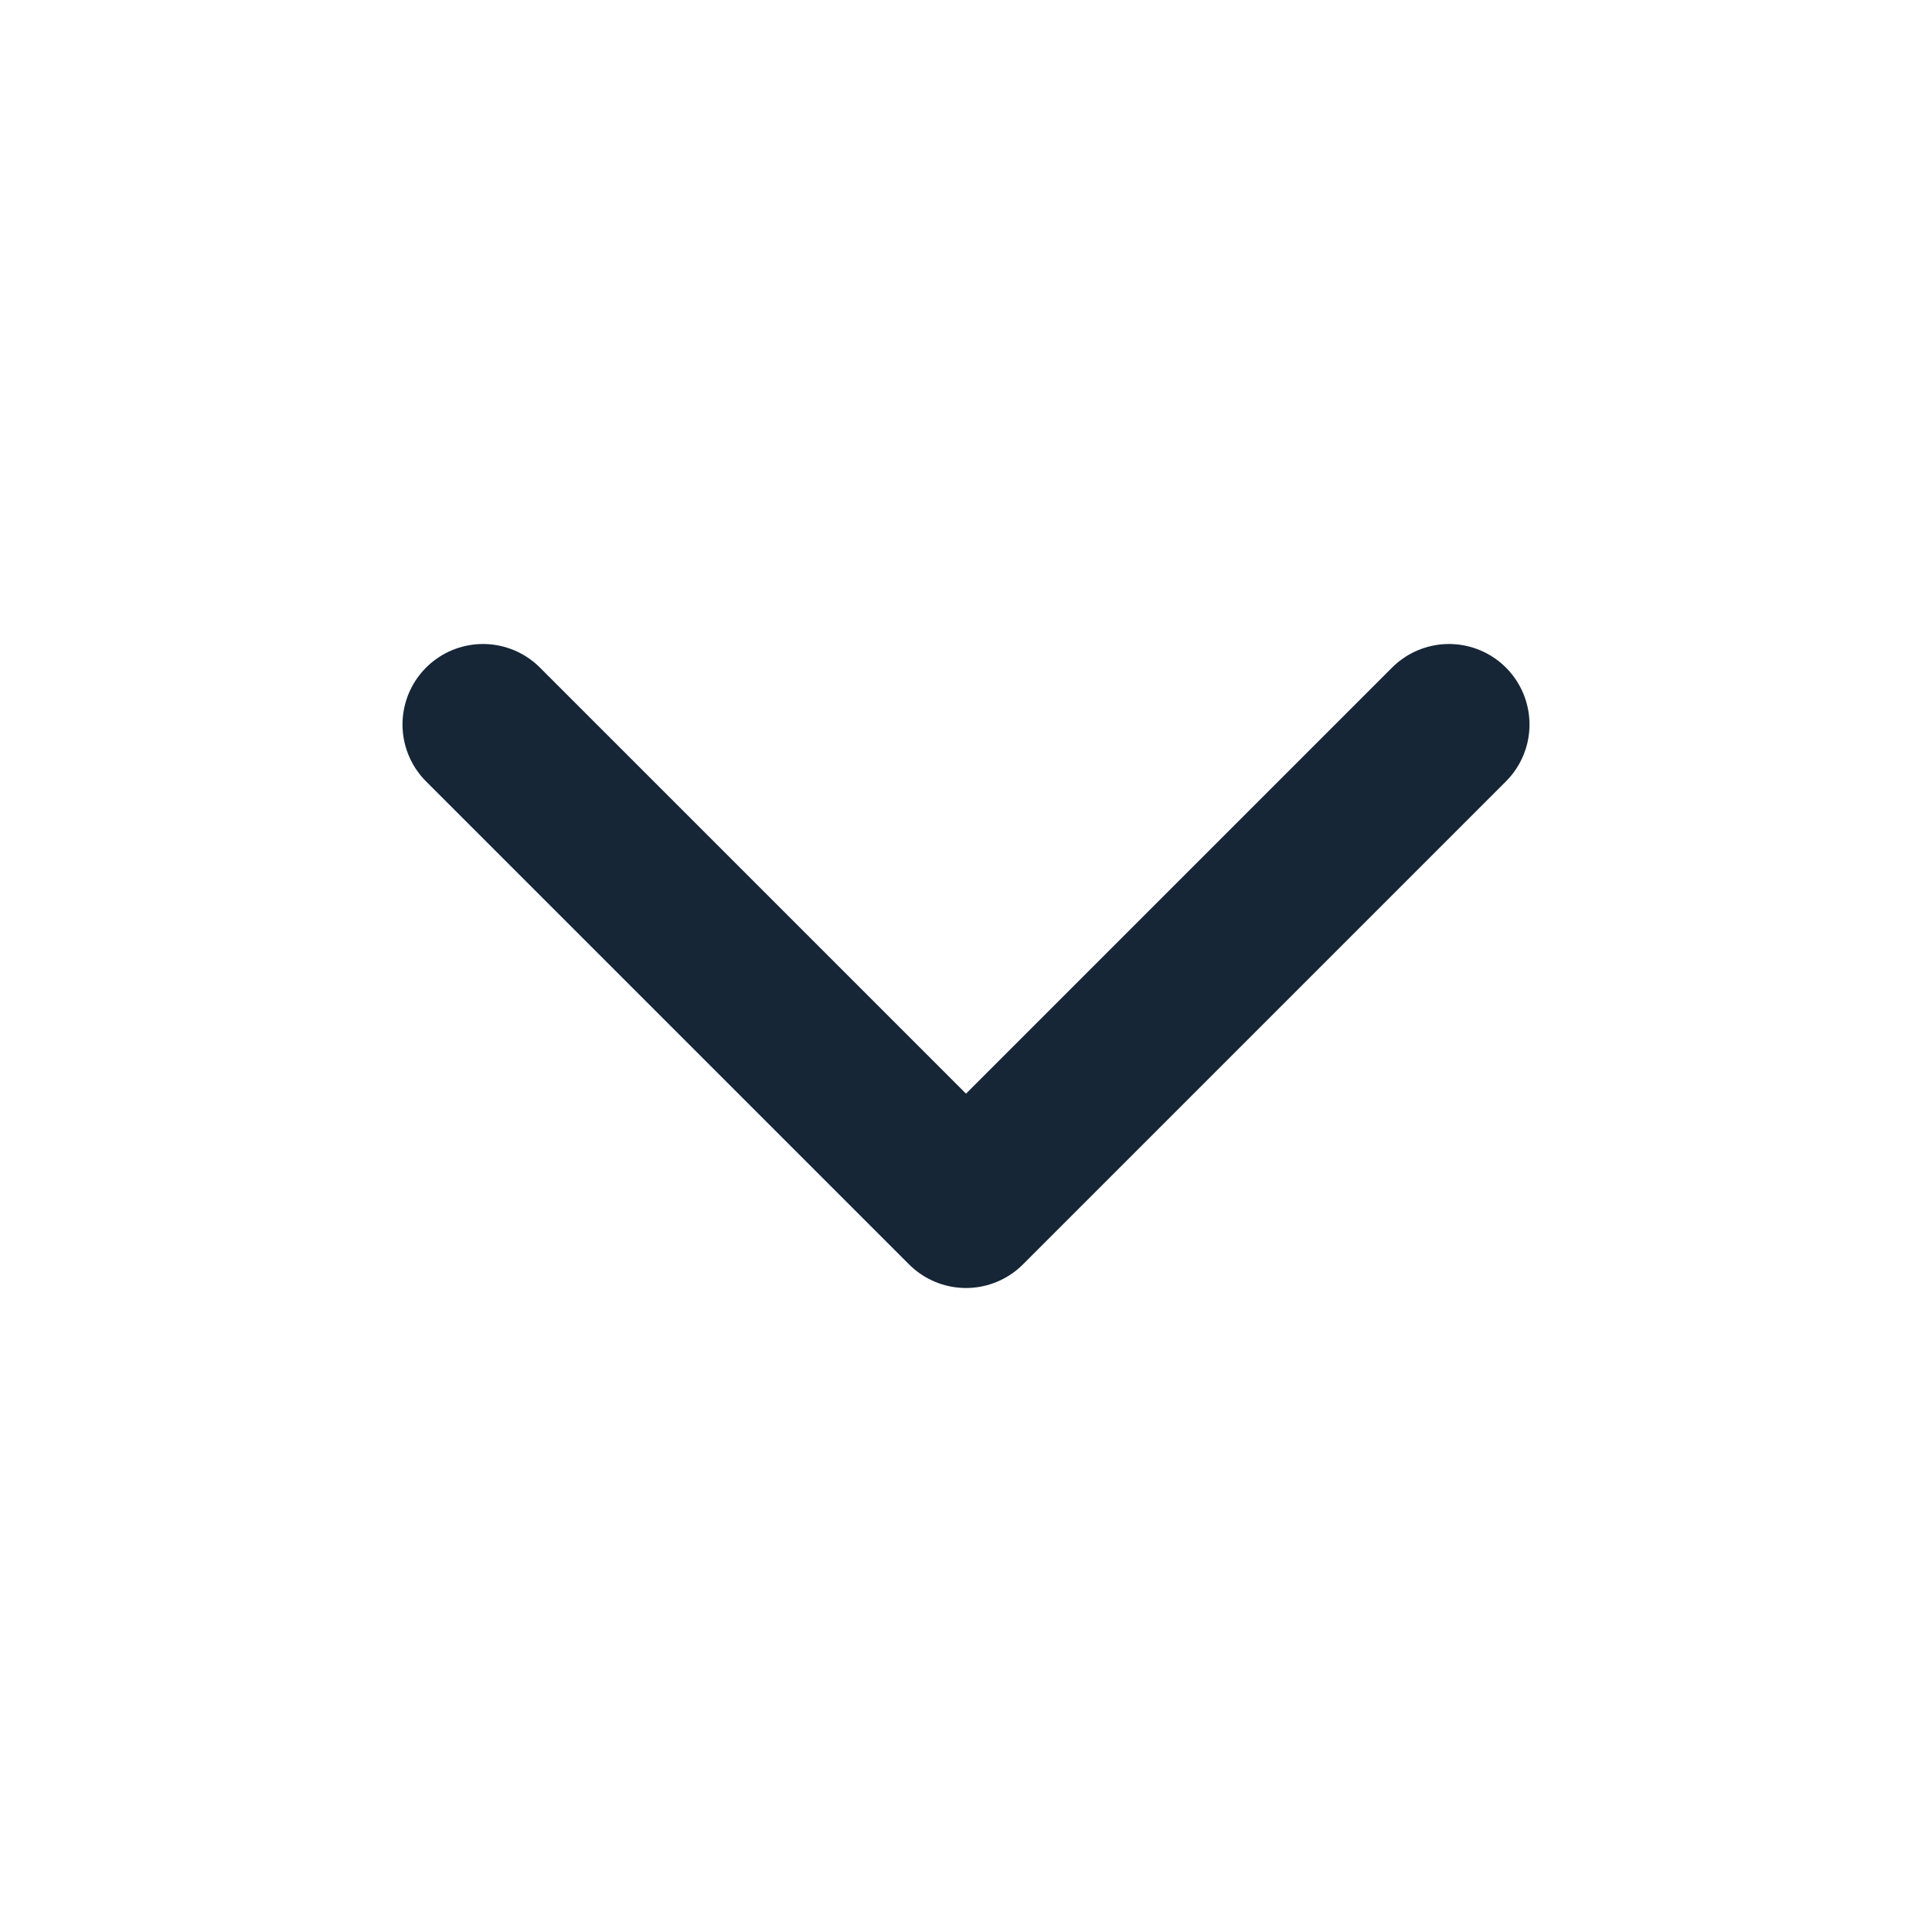
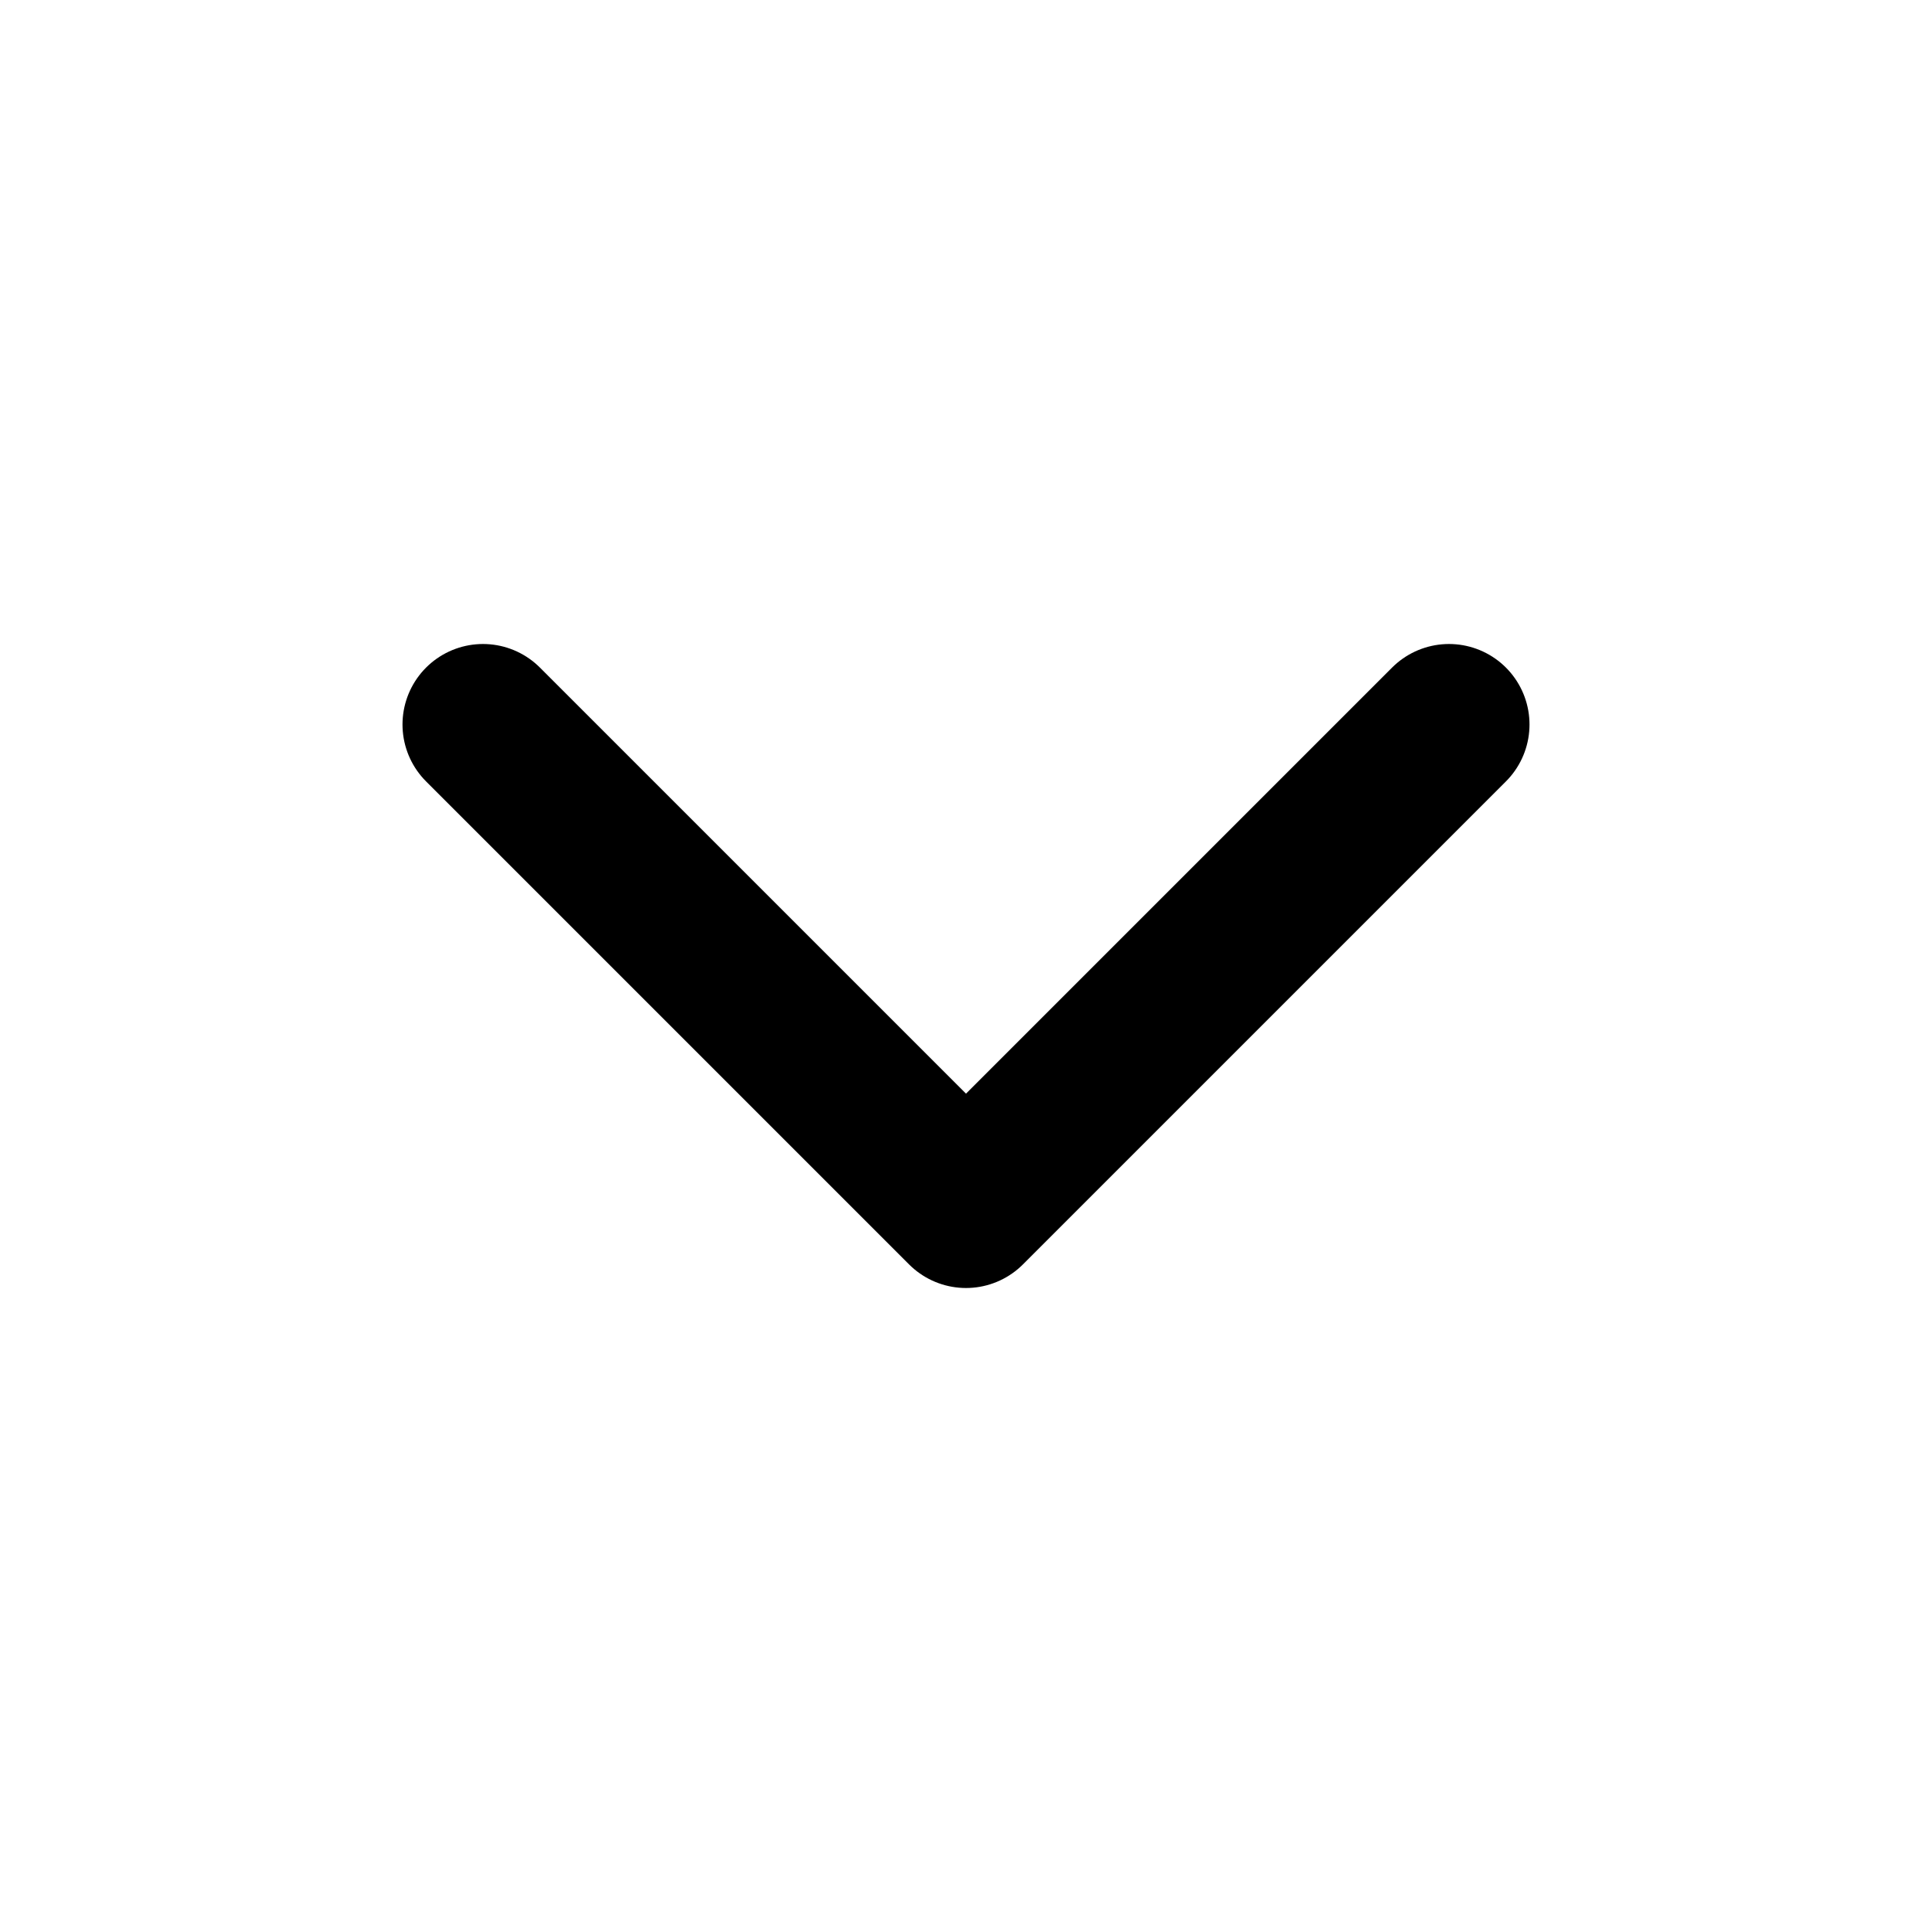
<svg xmlns="http://www.w3.org/2000/svg" width="24" height="24" viewBox="0 0 24 24" fill="none">
-   <path d="M18 9L12 15L6 9" stroke="#162637" stroke-width="2" stroke-linecap="round" stroke-linejoin="round" />
+   <path d="M18 9L12 15L6 9" stroke="currentColor" stroke-width="2" stroke-linecap="round" stroke-linejoin="round" />
</svg>
